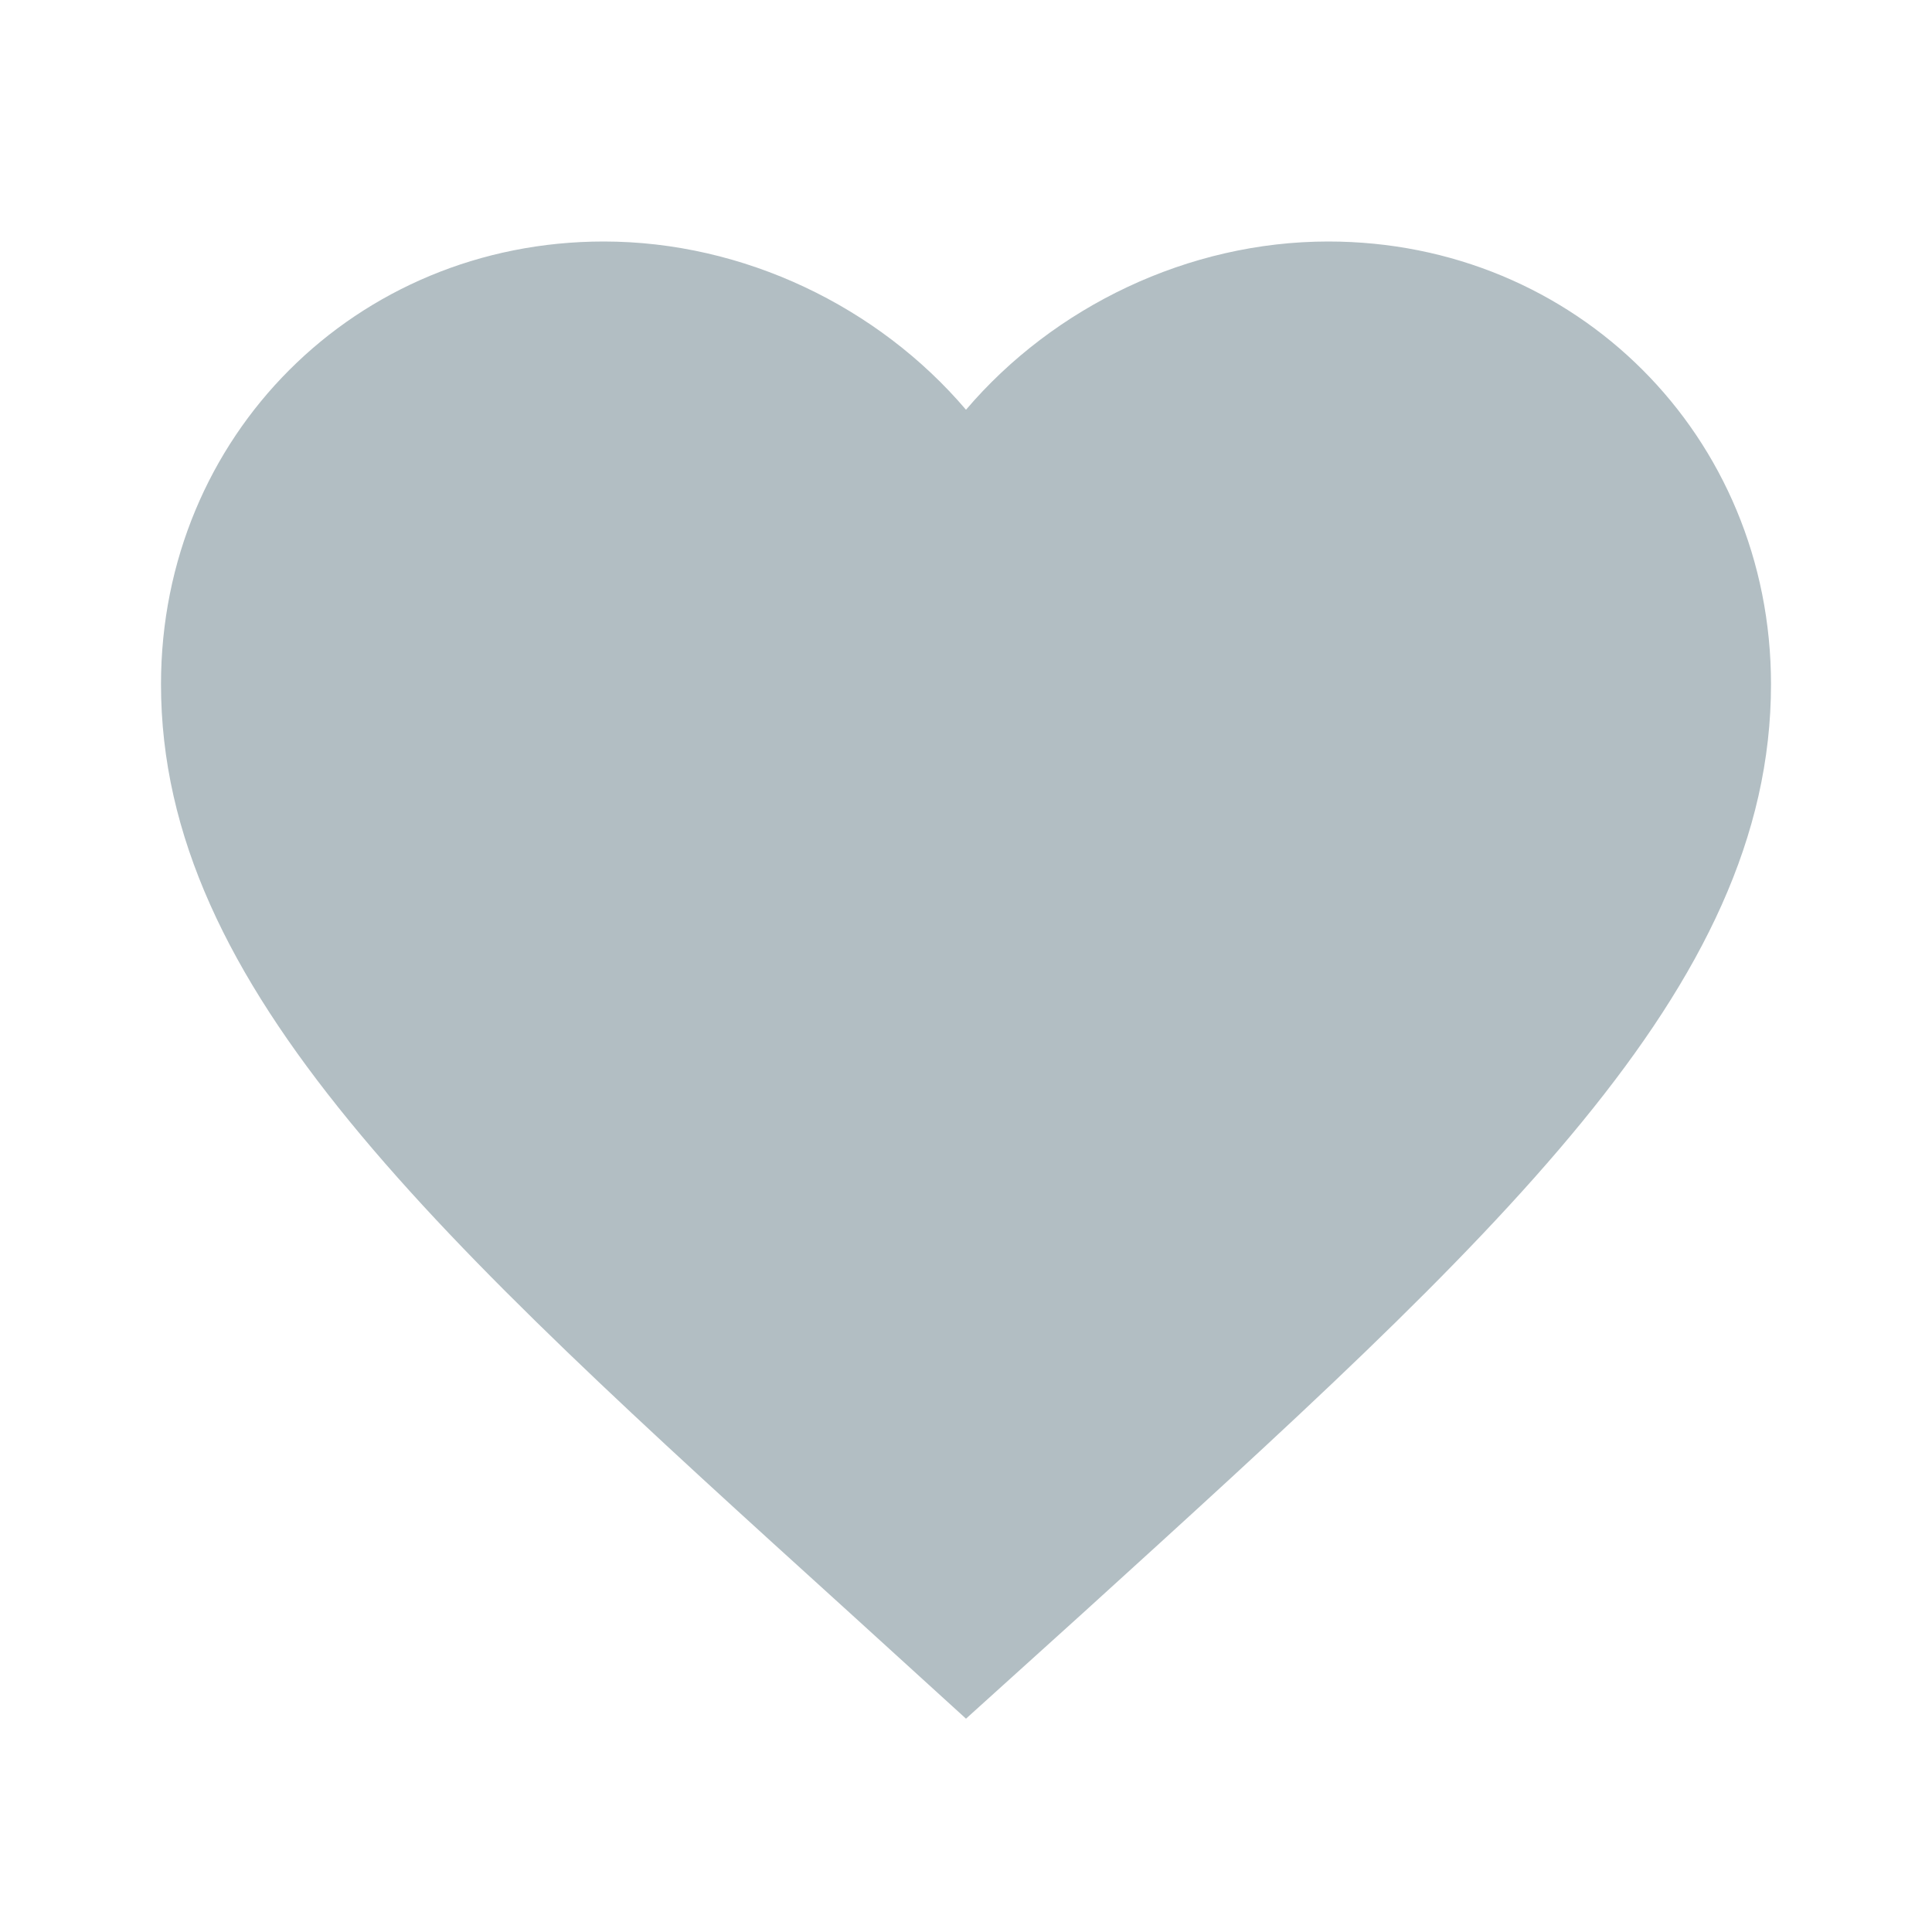
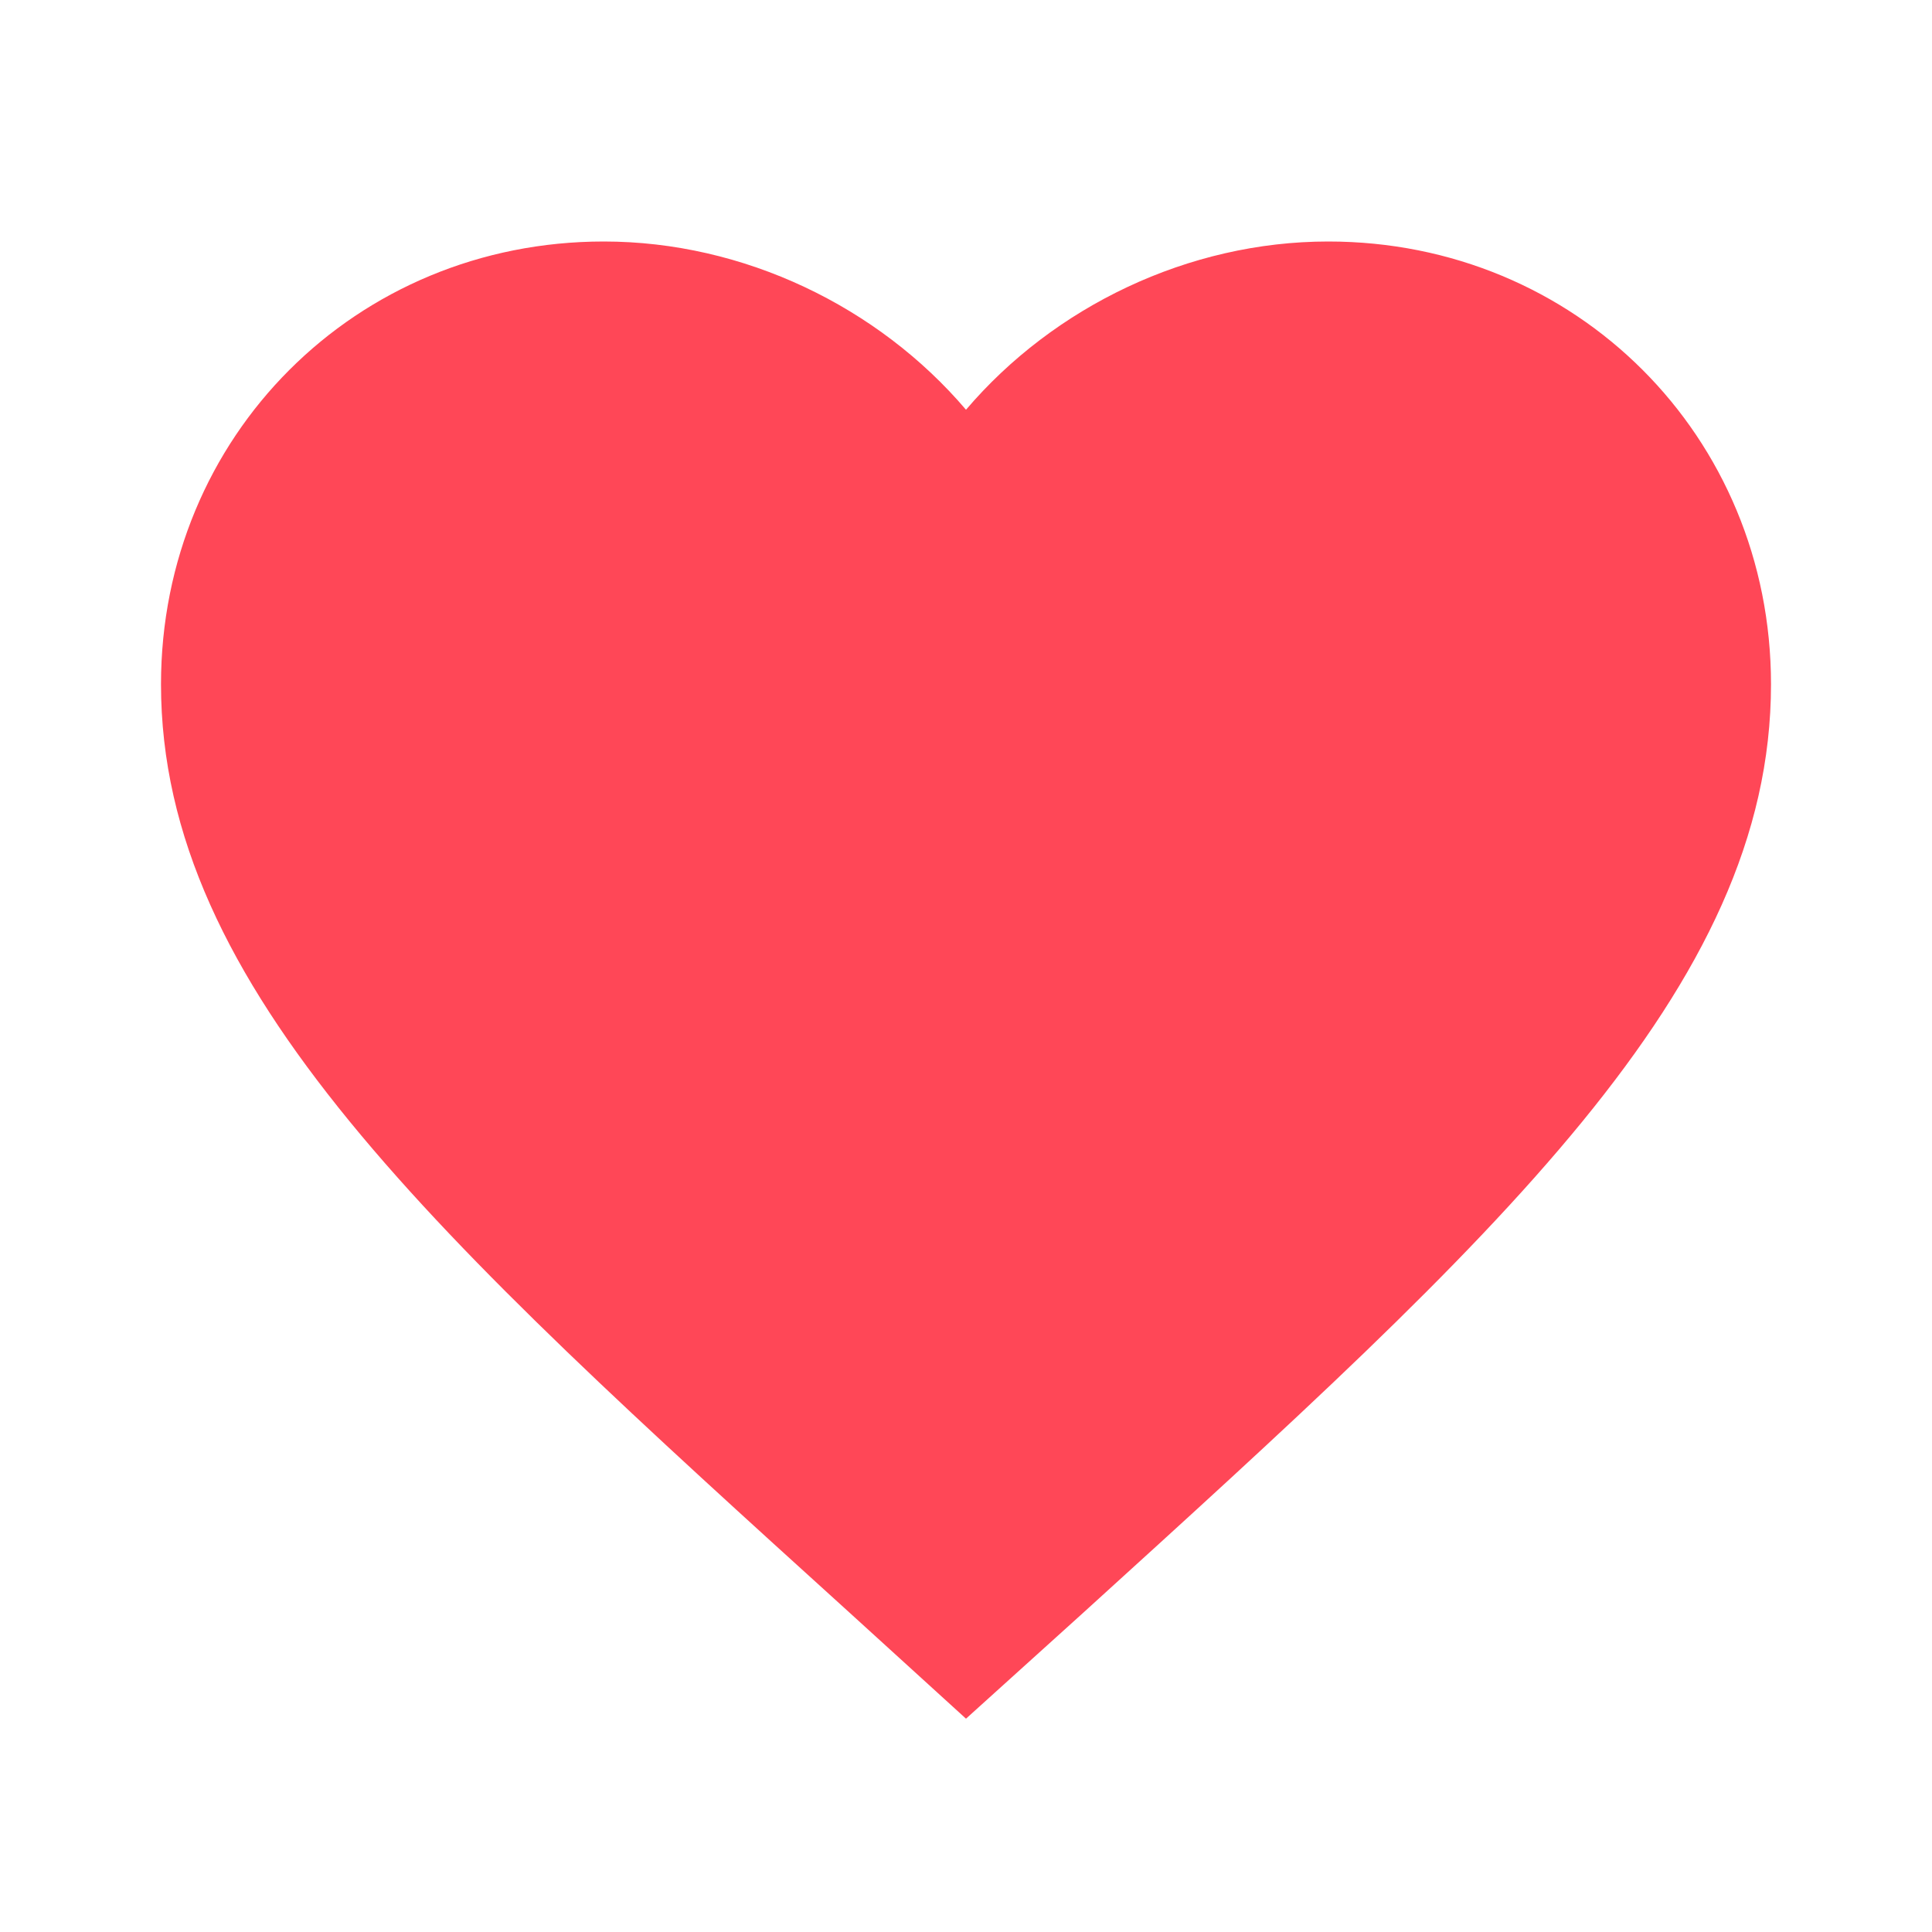
<svg xmlns="http://www.w3.org/2000/svg" width="24" height="24" viewBox="0 0 24 24" fill="none">
-   <path d="M12 21.35L10.55 20.03C5.4 15.36 2 12.28 2 8.5C2 5.42 4.42 3 7.5 3C9.24 3 10.91 3.81 12 5.09C13.09 3.81 14.76 3 16.5 3C19.58 3 22 5.42 22 8.5C22 12.28 18.6 15.36 13.45 20.04L12 21.35Z" fill="#B2BEC3" />
+   <path d="M12 21.35L10.55 20.03C5.4 15.36 2 12.28 2 8.5C2 5.42 4.42 3 7.5 3C9.24 3 10.91 3.81 12 5.09C13.09 3.81 14.76 3 16.5 3C19.58 3 22 5.42 22 8.5C22 12.28 18.6 15.36 13.45 20.04L12 21.35Z" fill="#FF4757" />
</svg>
